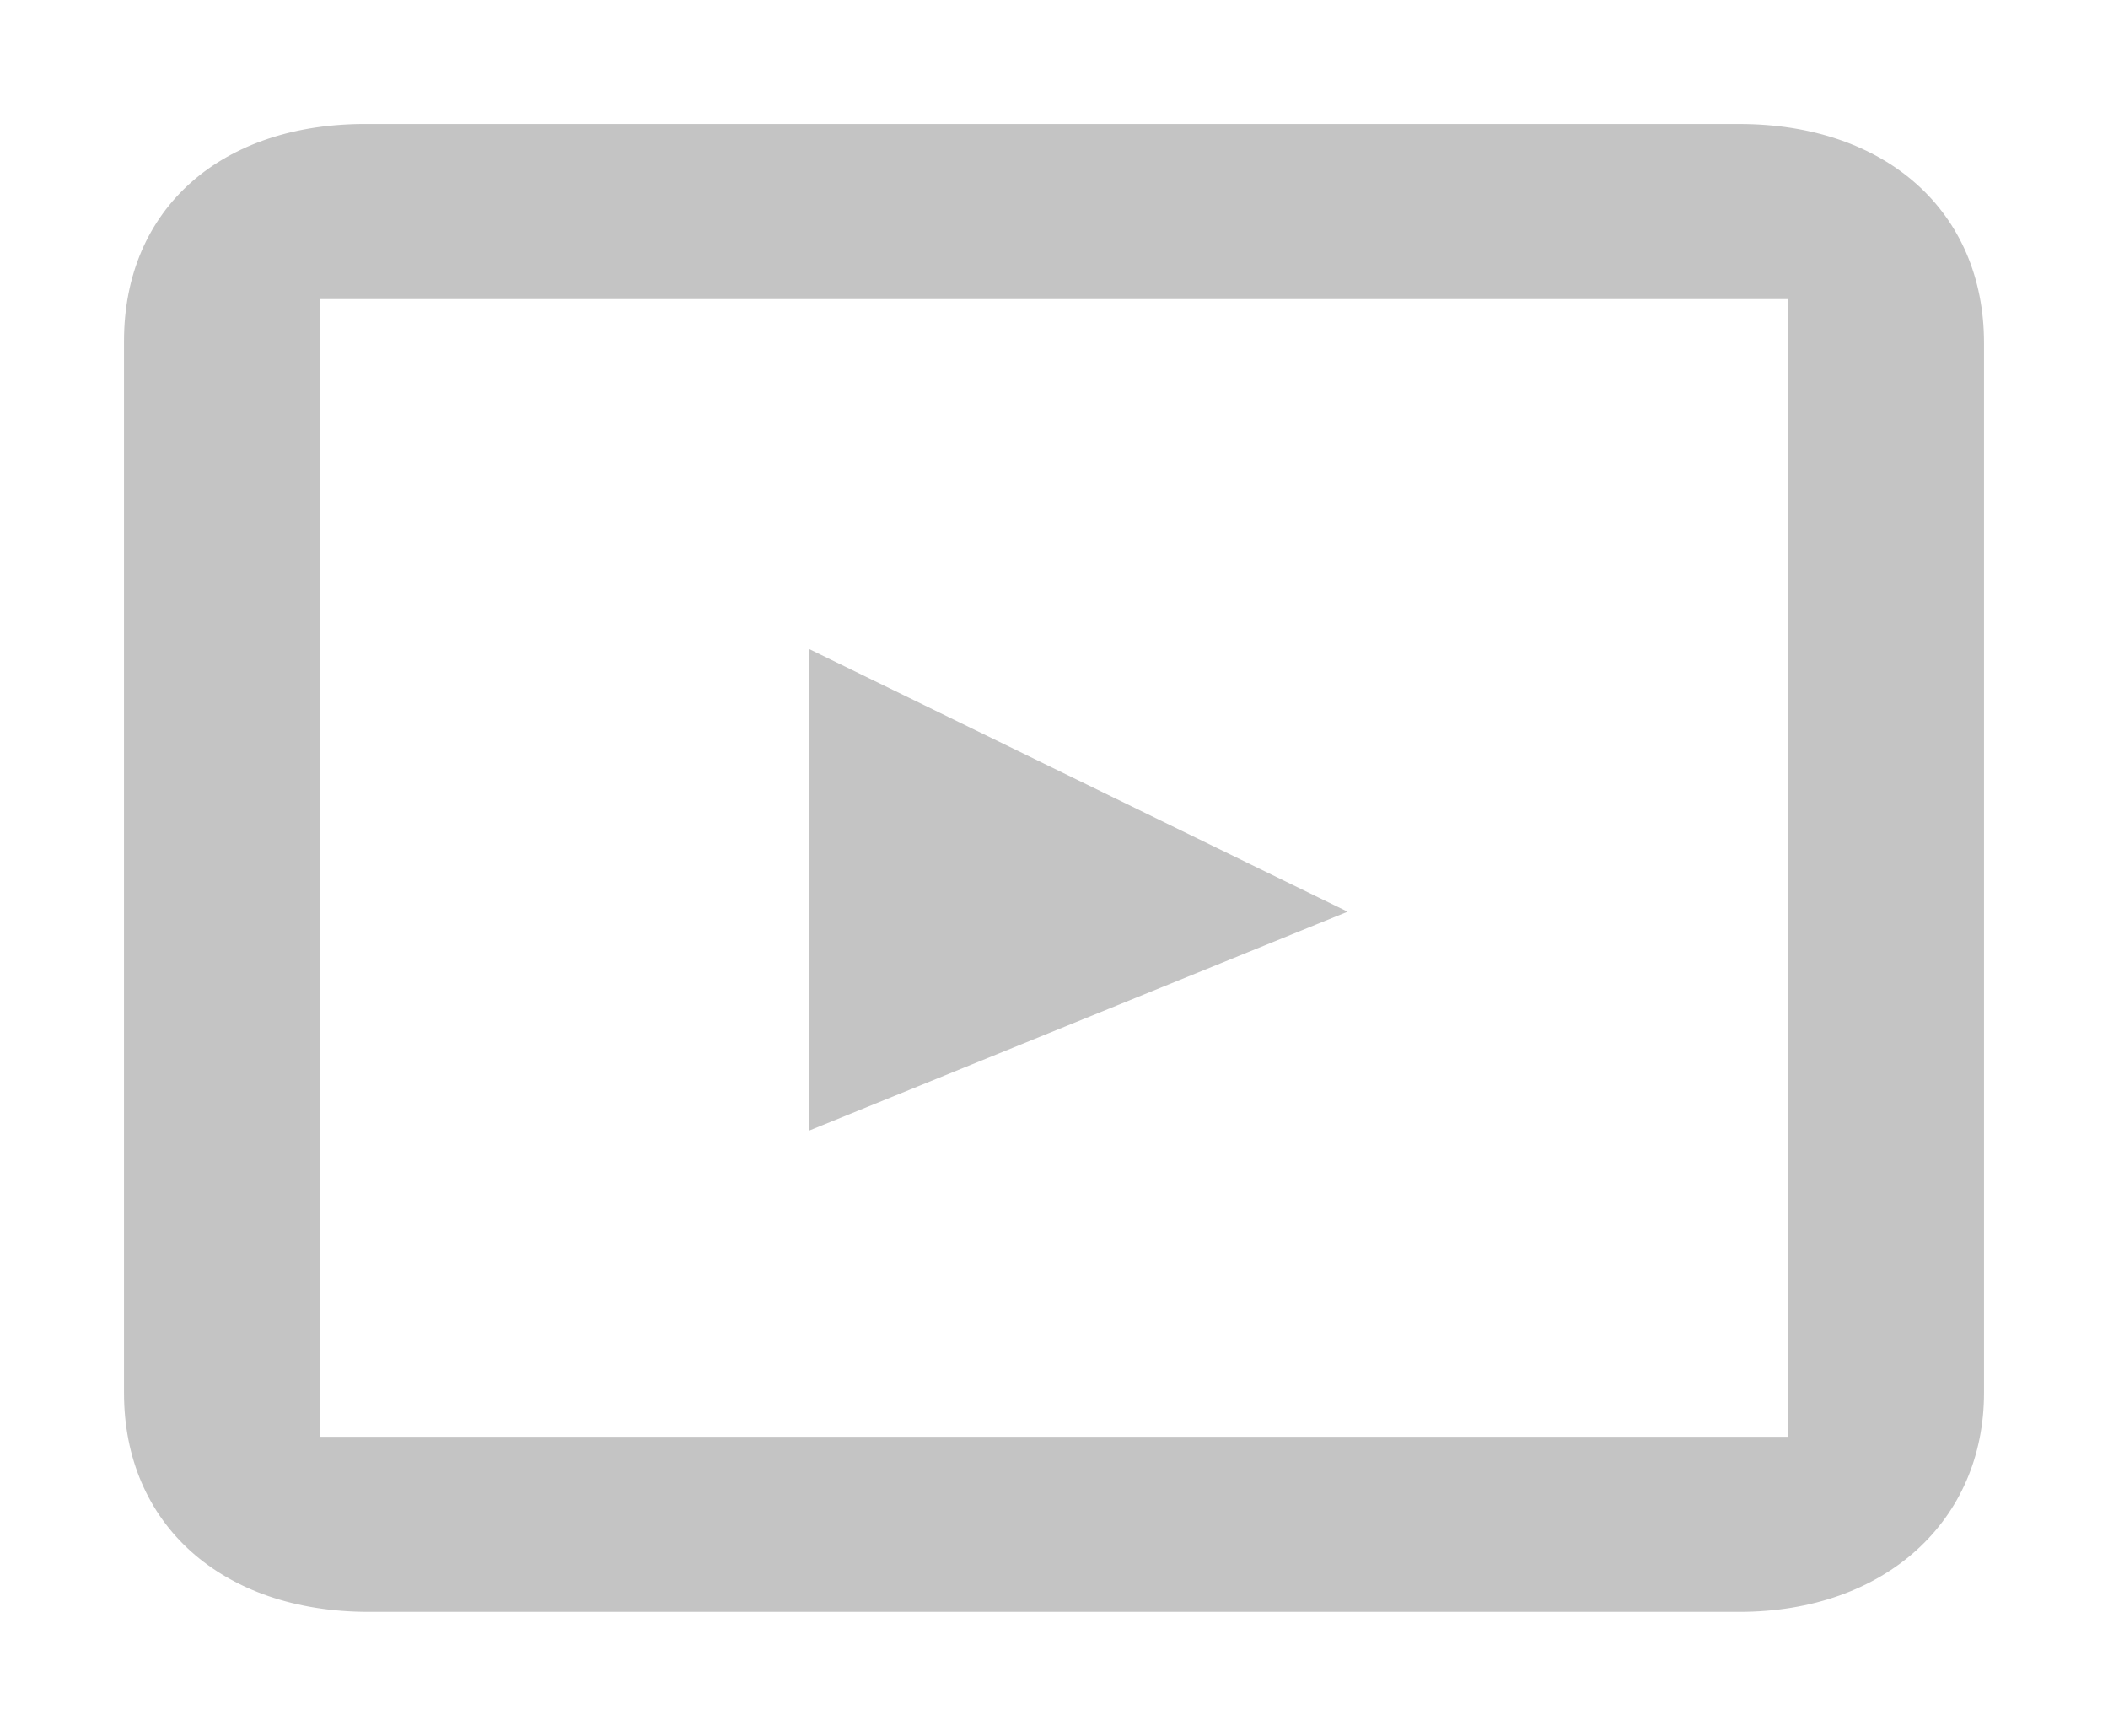
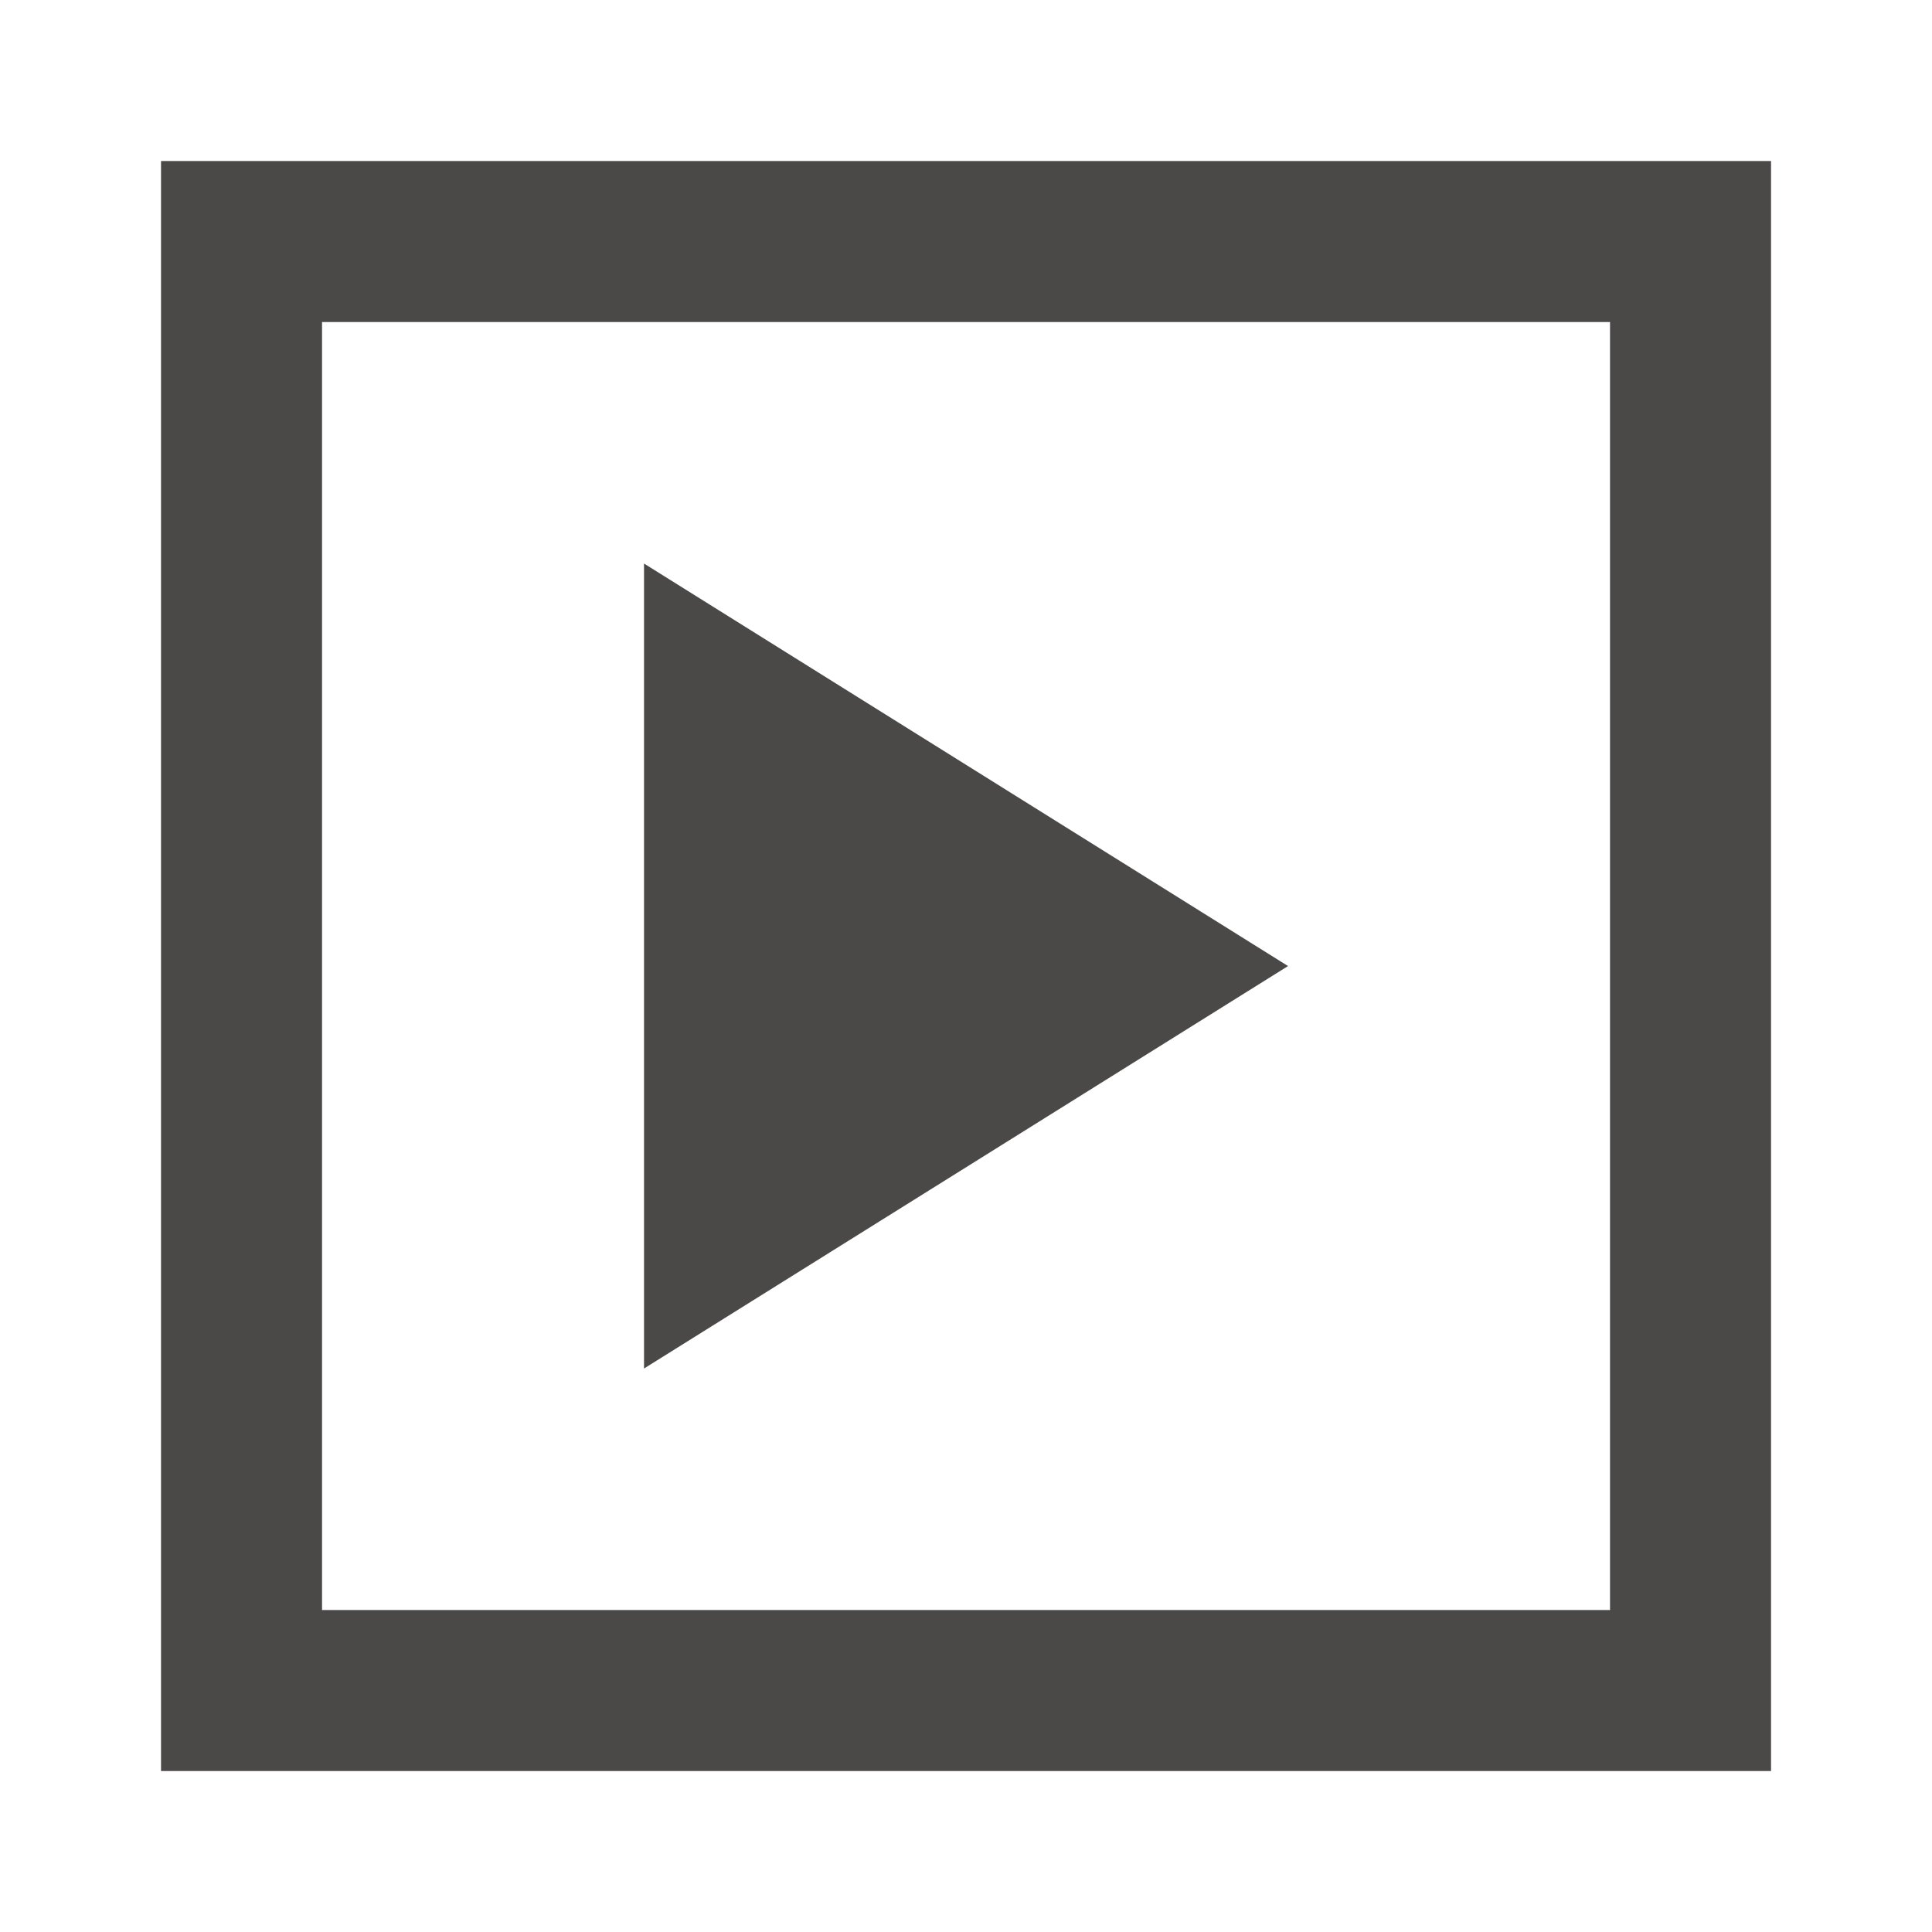
- <svg xmlns="http://www.w3.org/2000/svg" width="17" height="14" fill="none" viewBox="0 0 17 14">
-   <path fill="#C4C4C4" fill-rule="evenodd" d="M10.868 7.353L6.526 9.118V5.235L10.868 7.353ZM14.421 2.412H2.579L2.579 11.588H14.421V2.412ZM2.974 1C1.789 0.988 0.999 1.681 1 2.753V11.235C1 12.294 1.789 13 2.974 13H14.026C15.21 13 16 12.258 16 11.235L16 2.765C16 1.706 15.21 1 14.026 1H2.974Z" clip-rule="evenodd" />
+ <svg xmlns="http://www.w3.org/2000/svg" fill="none" height="32" viewBox="0 0 32 32" width="32">
+   <g fill="#4b4848">
+     <path clip-rule="evenodd" d="m2.667 2.667h26.667v26.667h-26.667zm2.667 24v-21.333h21.333v21.333z" fill-rule="evenodd" />
+     <path d="m10.667 22.667v-13.333l10.667 6.667z" />
+   </g>
</svg>
